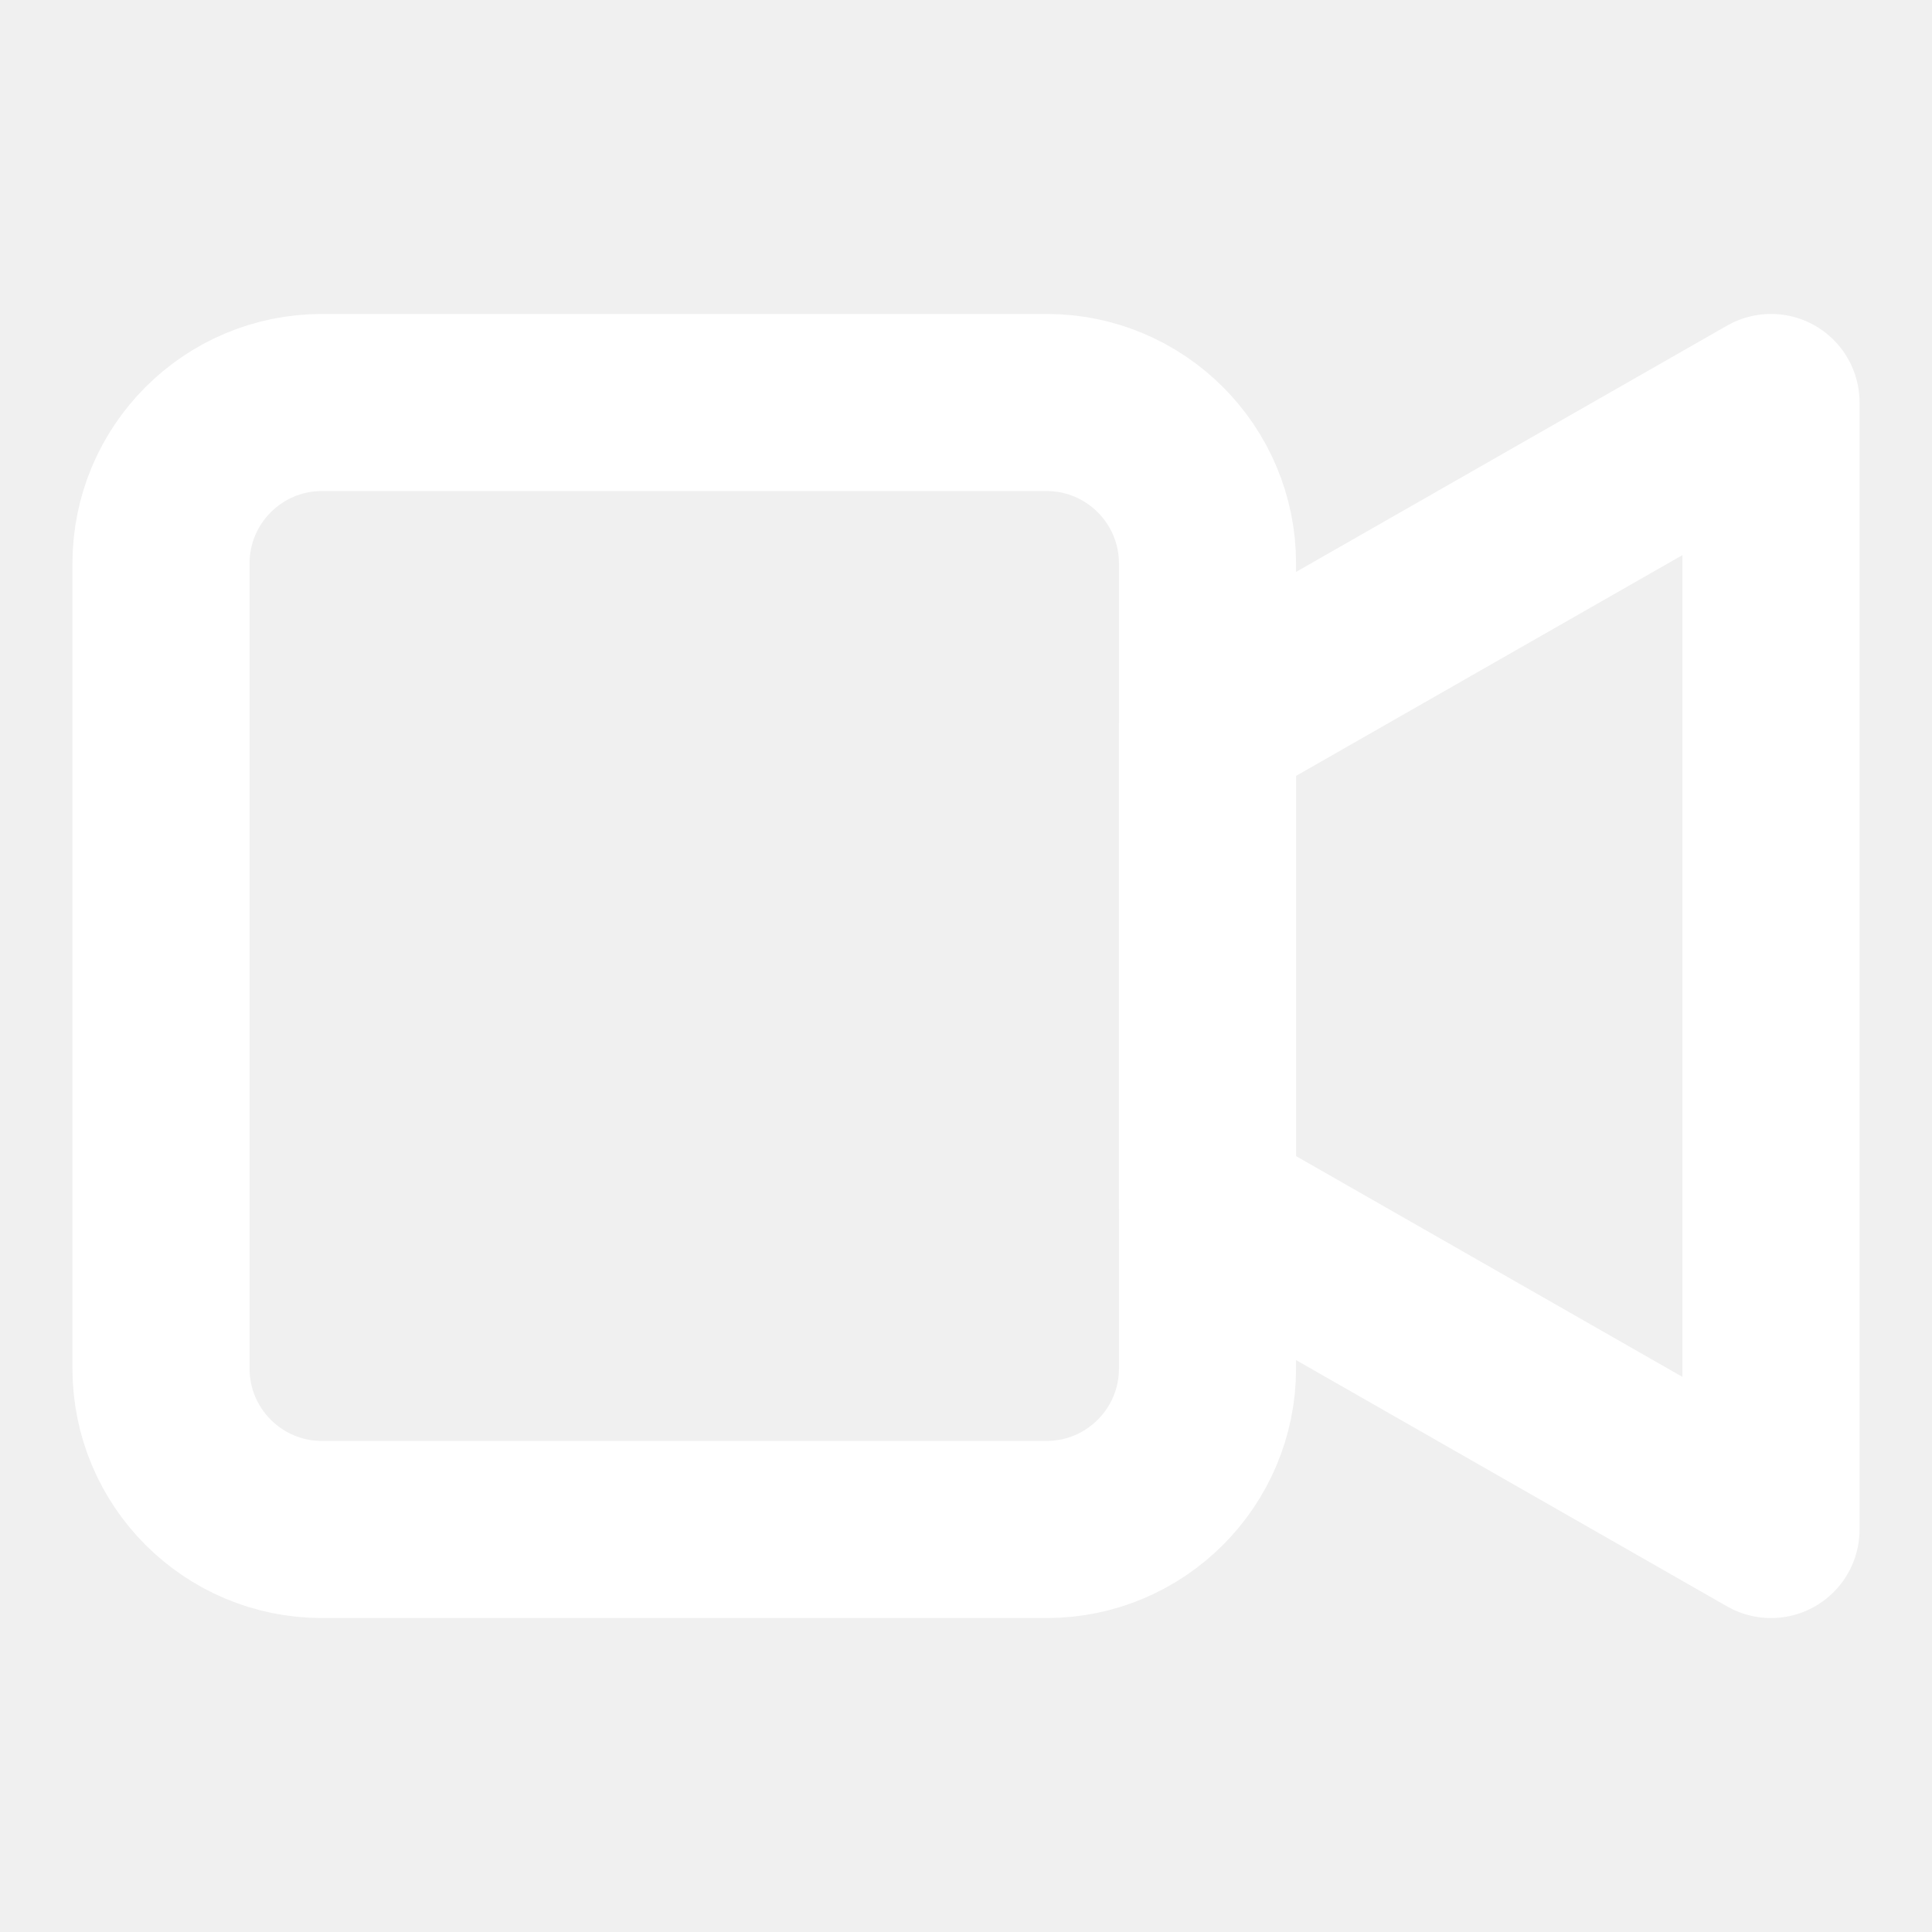
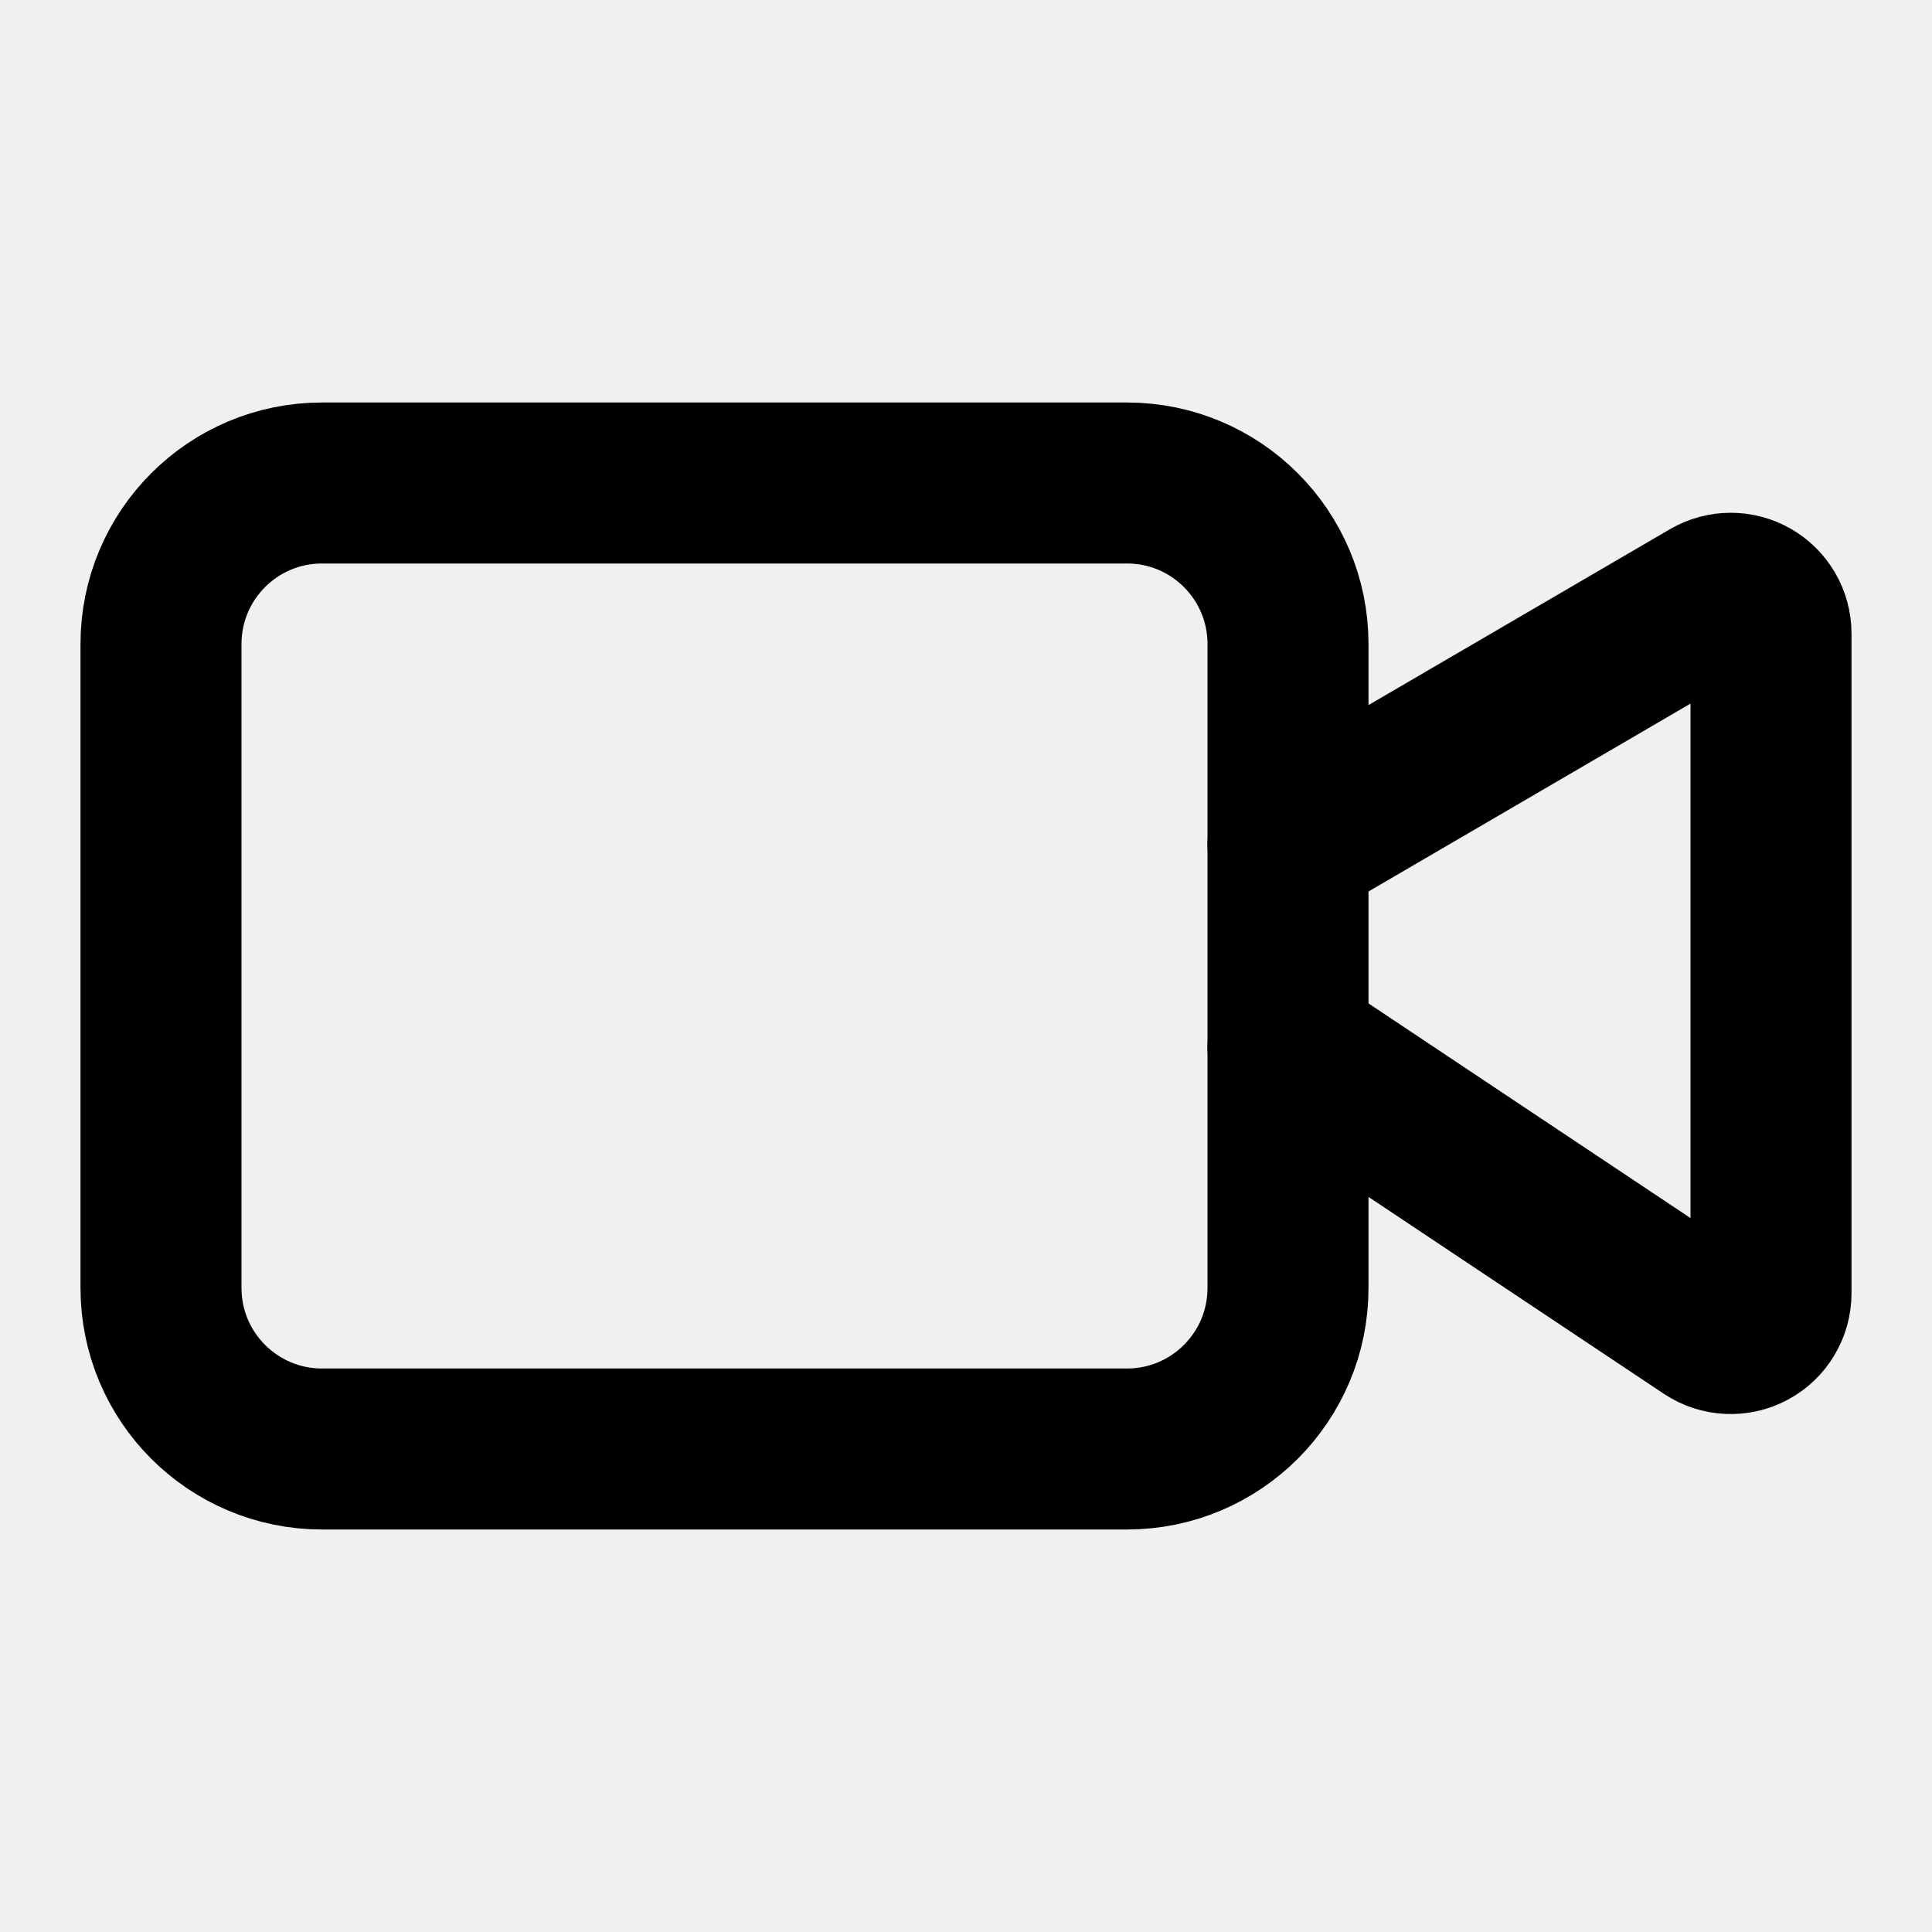
- <svg xmlns="http://www.w3.org/2000/svg" width="24" height="24" viewBox="0 0 24 24">
-   <g stroke="#ffffff" fill="none" stroke-width="2.2" stroke-linecap="round" stroke-linejoin="round">
-     <rect x="2" y="5" width="13" height="14" rx="2" />
-     <path d="m15 9 7-4v14l-7-4Z" />
-   </g>
+ <svg xmlns="http://www.w3.org/2000/svg" width="24" height="24" viewBox="0 0 24 24" fill="none" stroke="currentColor" stroke-width="2" stroke-linecap="round" stroke-linejoin="round">
+   <path d="m16 13 5.223 3.482a.5.5 0 0 0 .777-.416V7.87a.5.5 0 0 0-.752-.432L16 10.5" />
+   <rect x="2" y="6" width="14" height="12" rx="2" />
</svg>
